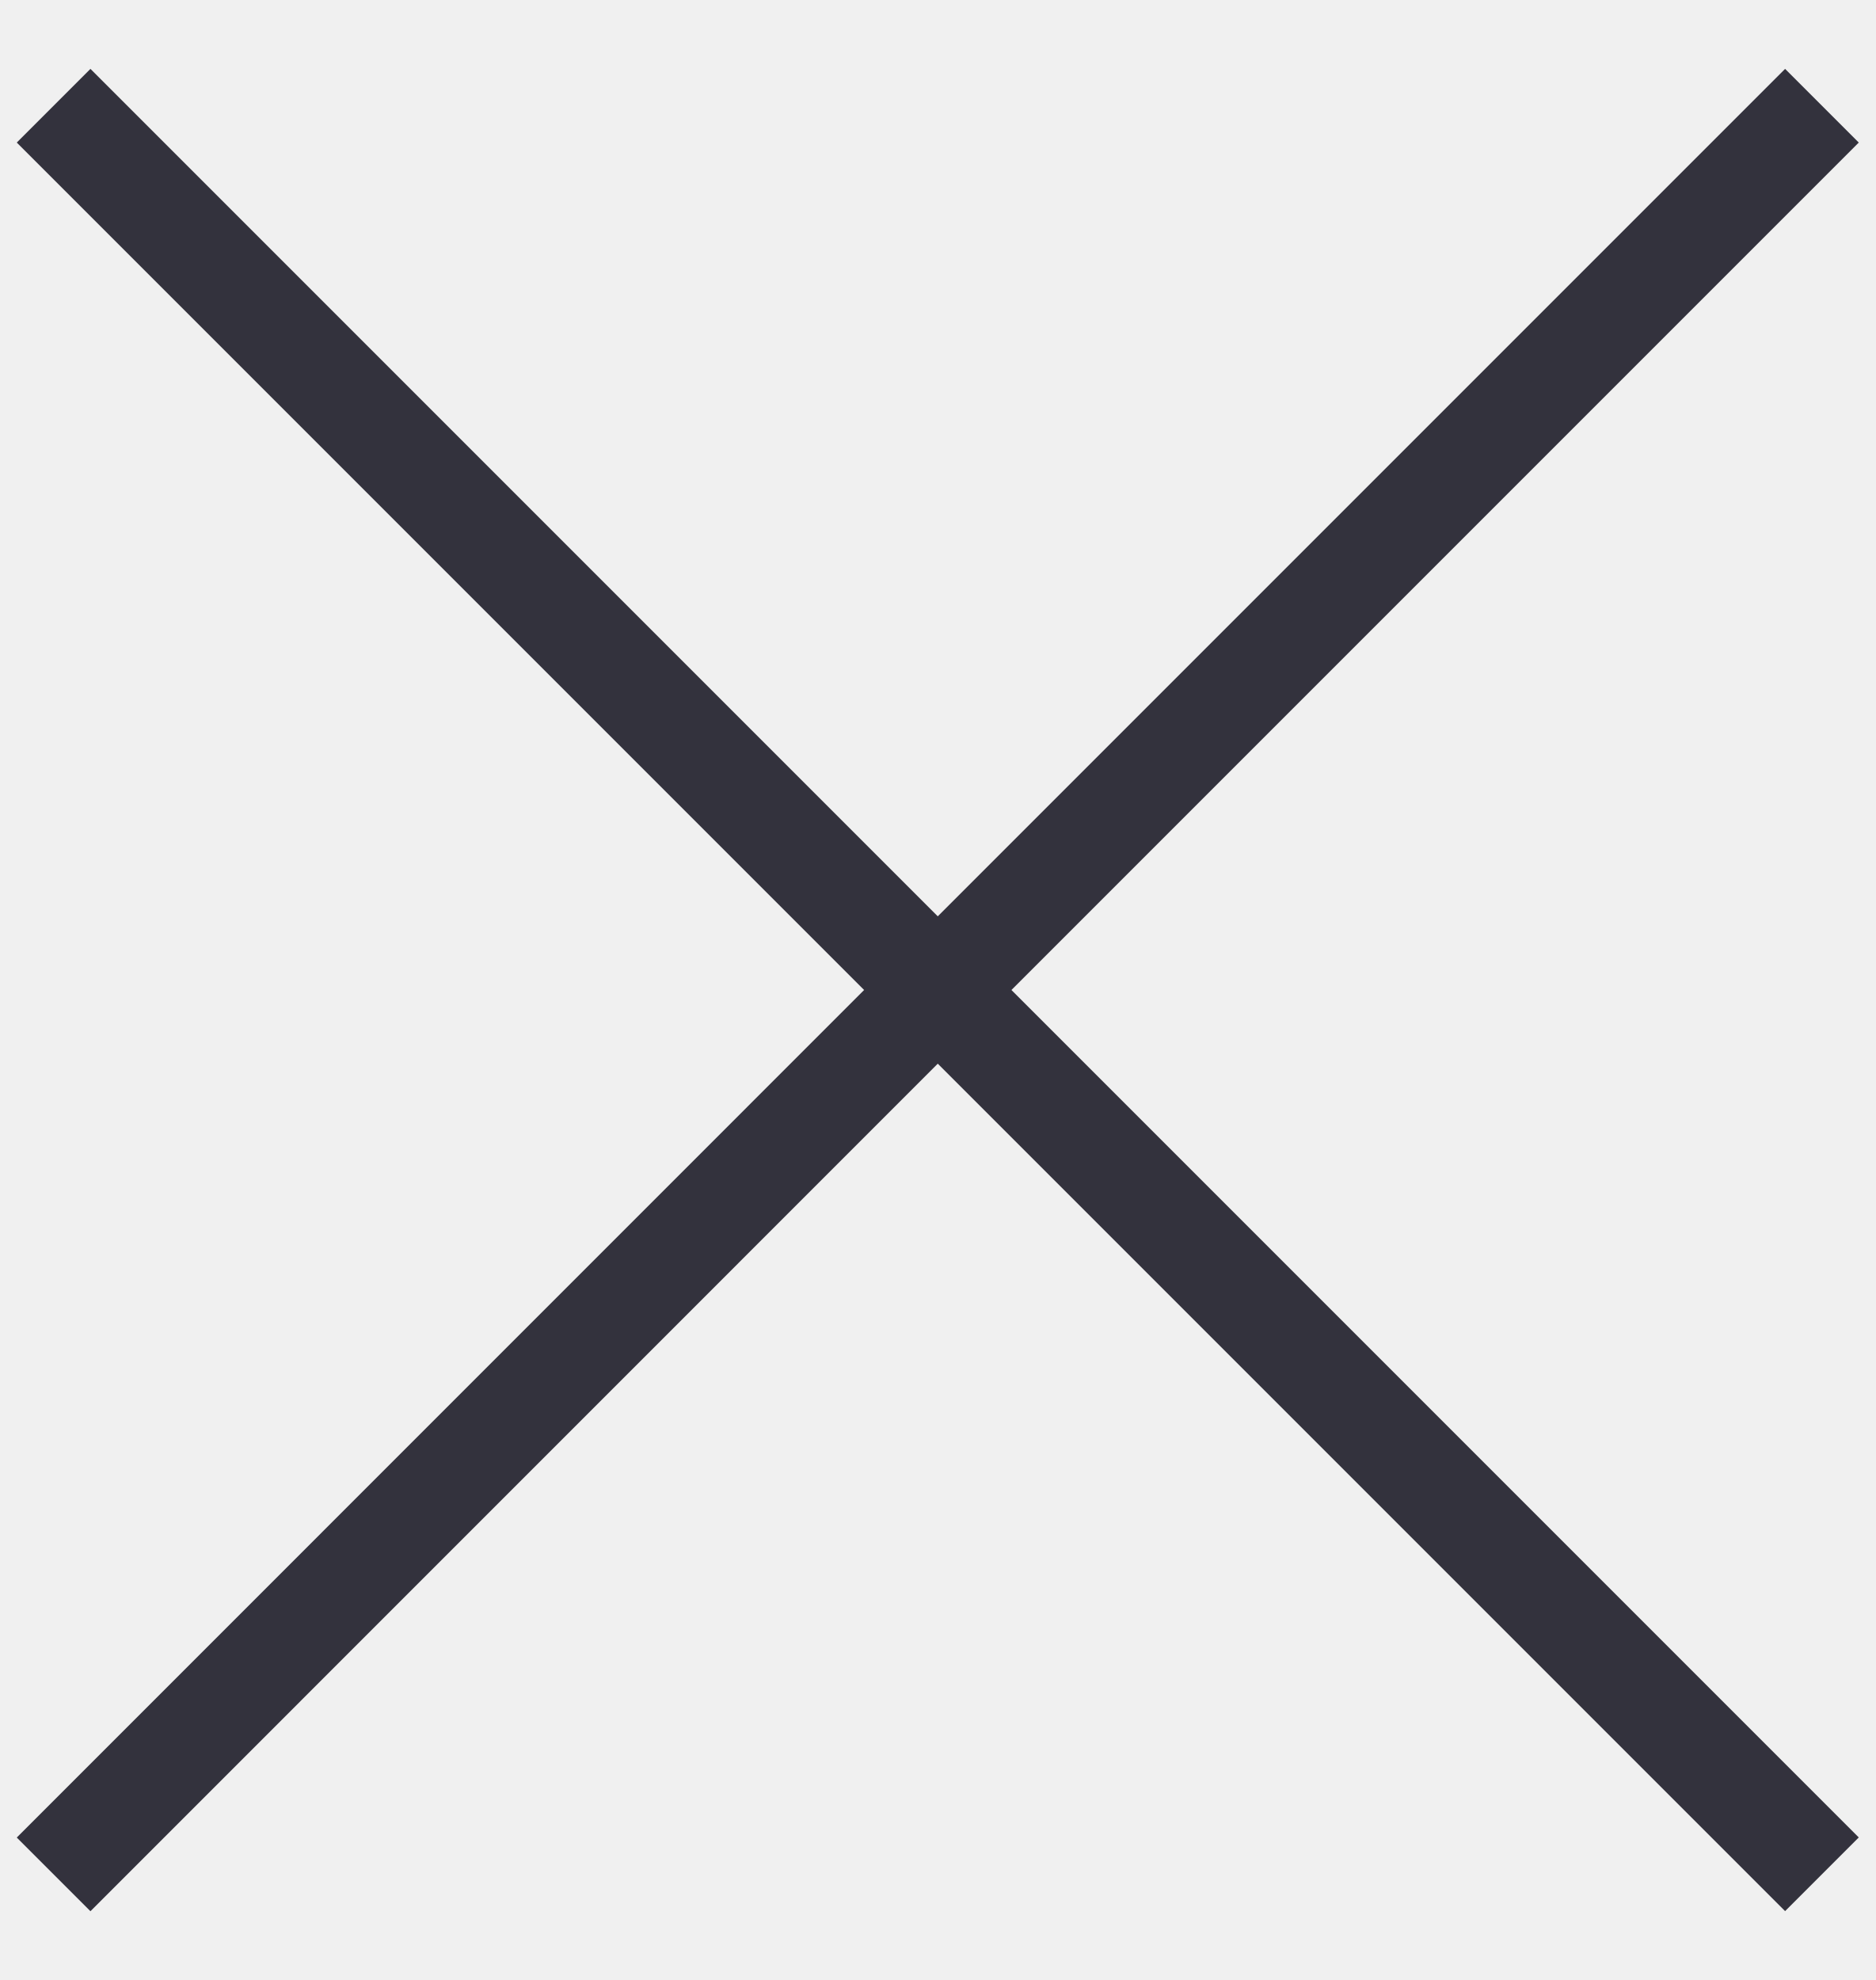
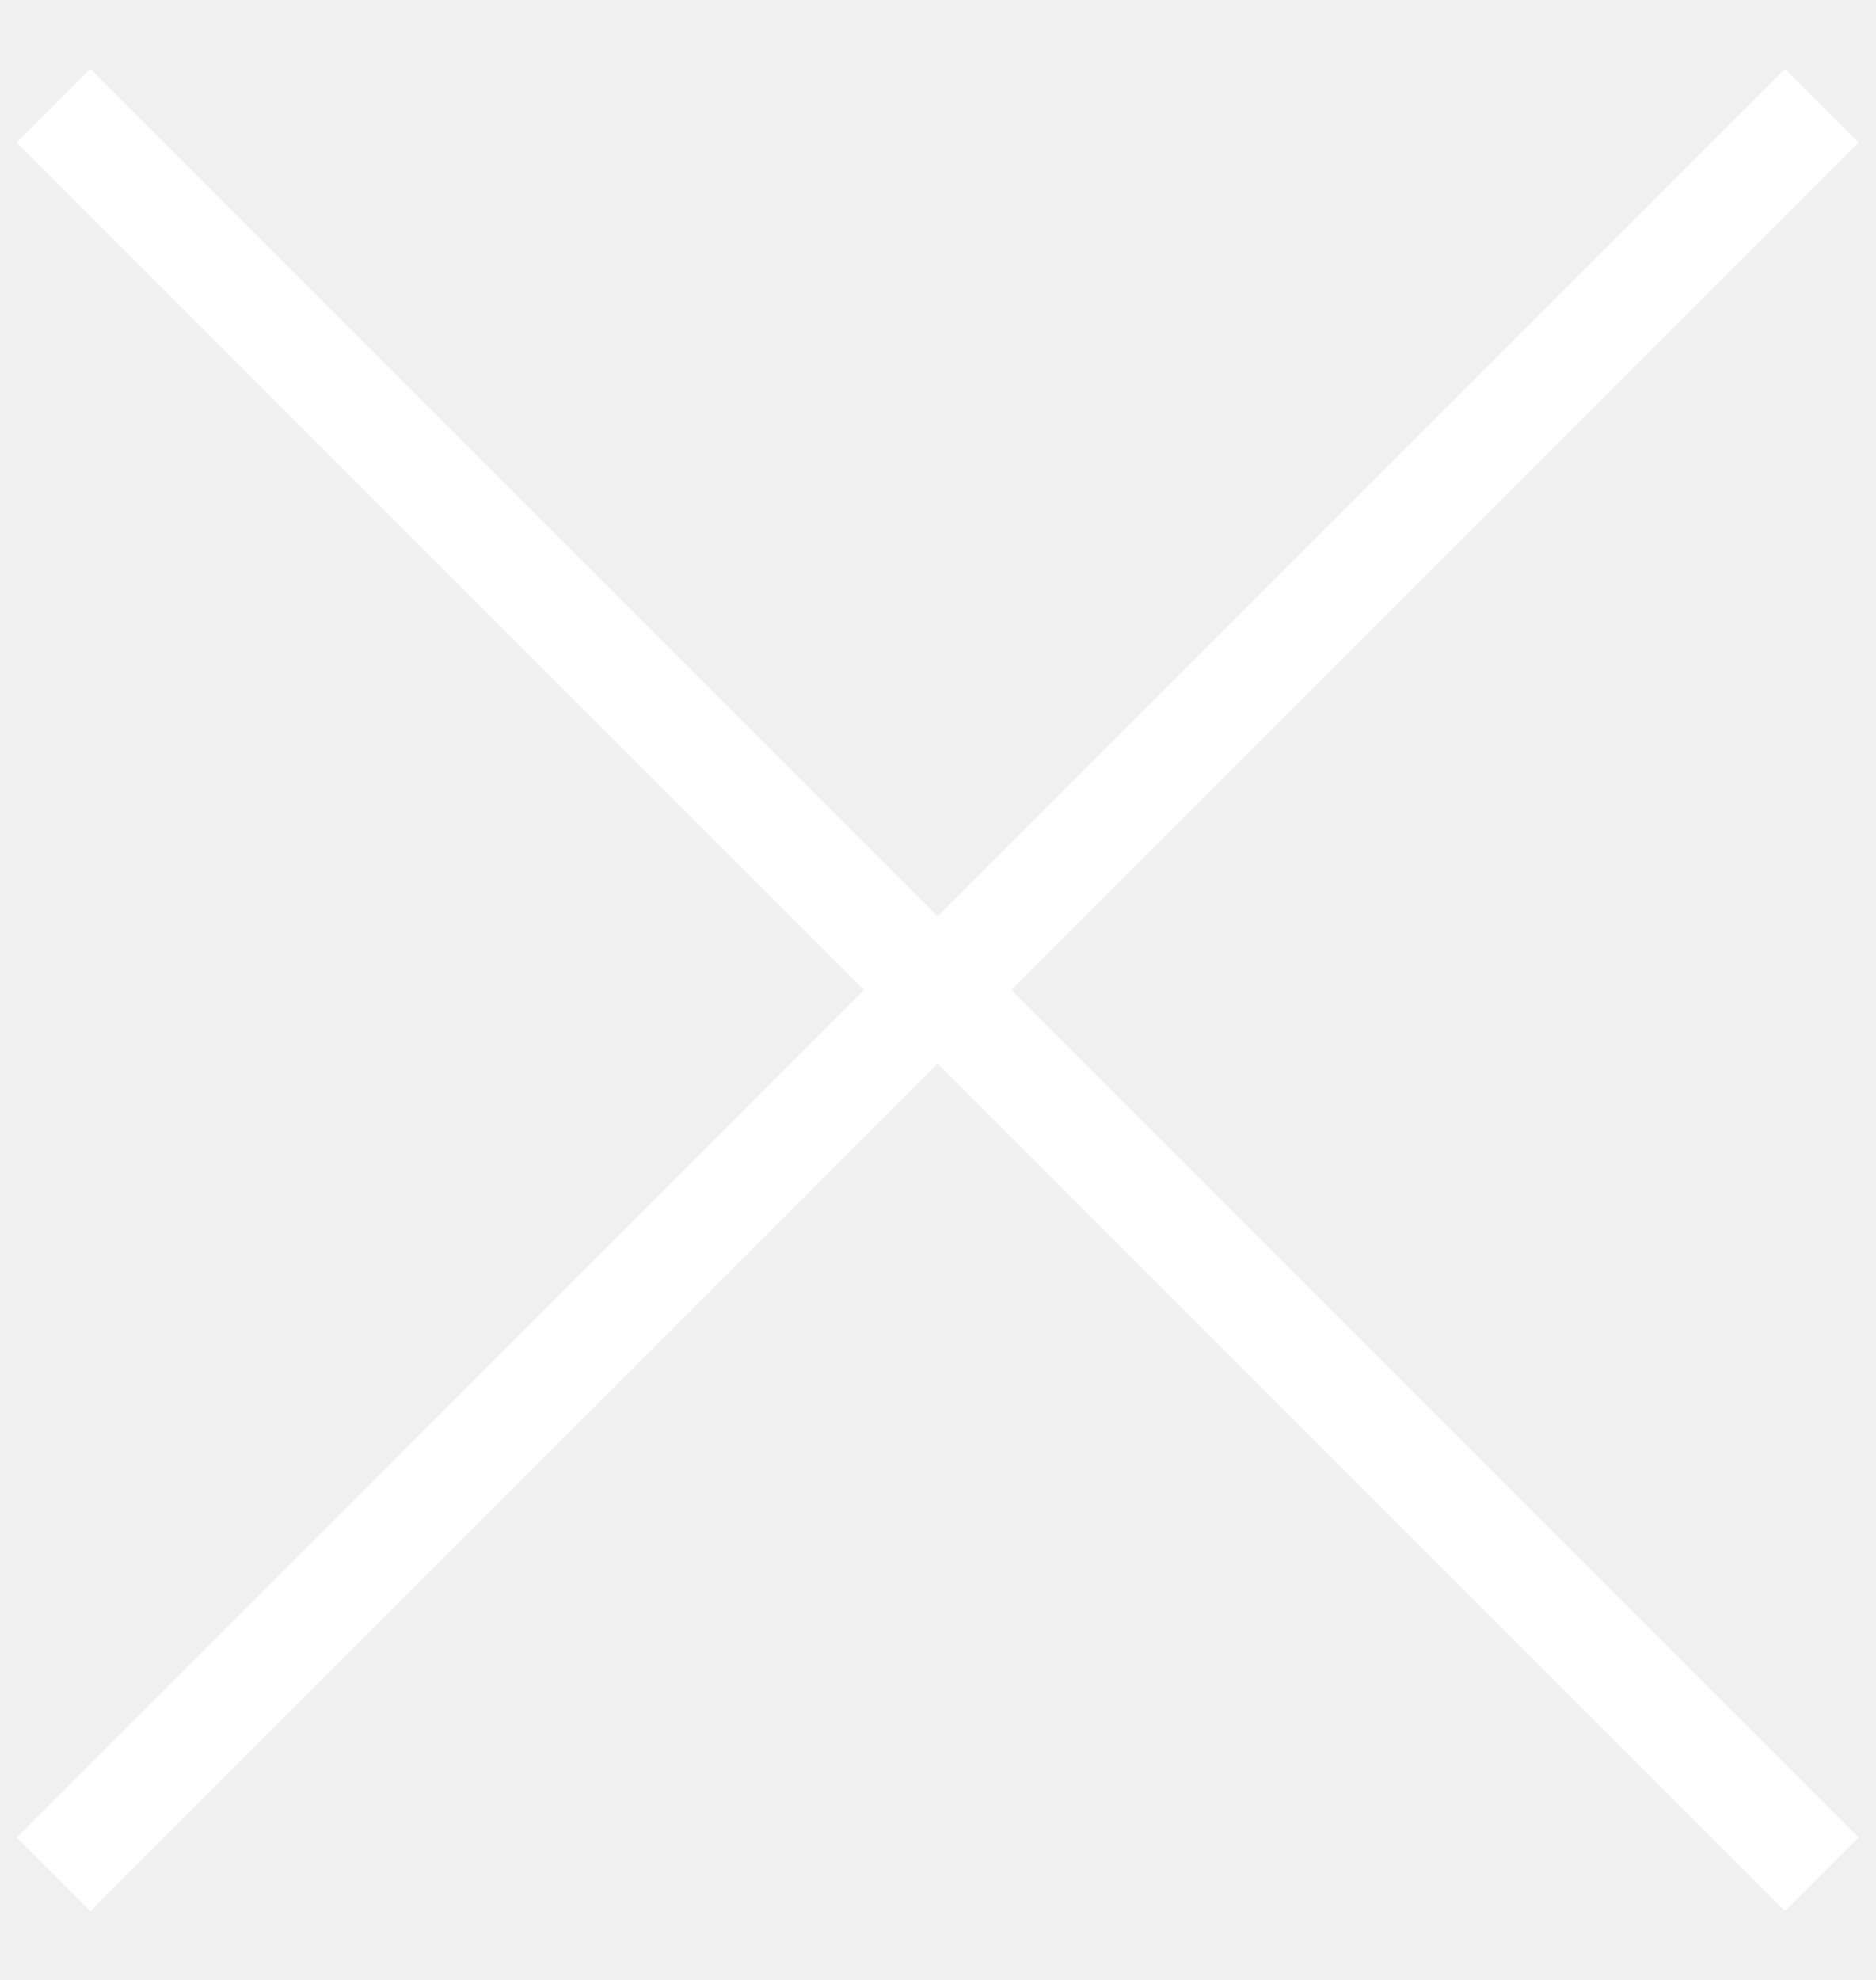
<svg xmlns="http://www.w3.org/2000/svg" width="18" height="19">
-   <path fill="#33323D" fill-rule="evenodd" d="M17.132.661l.707.707L9.707 9.5l8.132 8.132-.707.707L9 10.207.868 18.34l-.707-.707L8.293 9.5.161 1.368.868.661 9 8.793 17.132.661z" />
+   <path fill="#ffffff" fill-rule="evenodd" d="M17.132.661l.707.707L9.707 9.5l8.132 8.132-.707.707L9 10.207.868 18.34l-.707-.707L8.293 9.5.161 1.368.868.661 9 8.793 17.132.661z" />
</svg>
